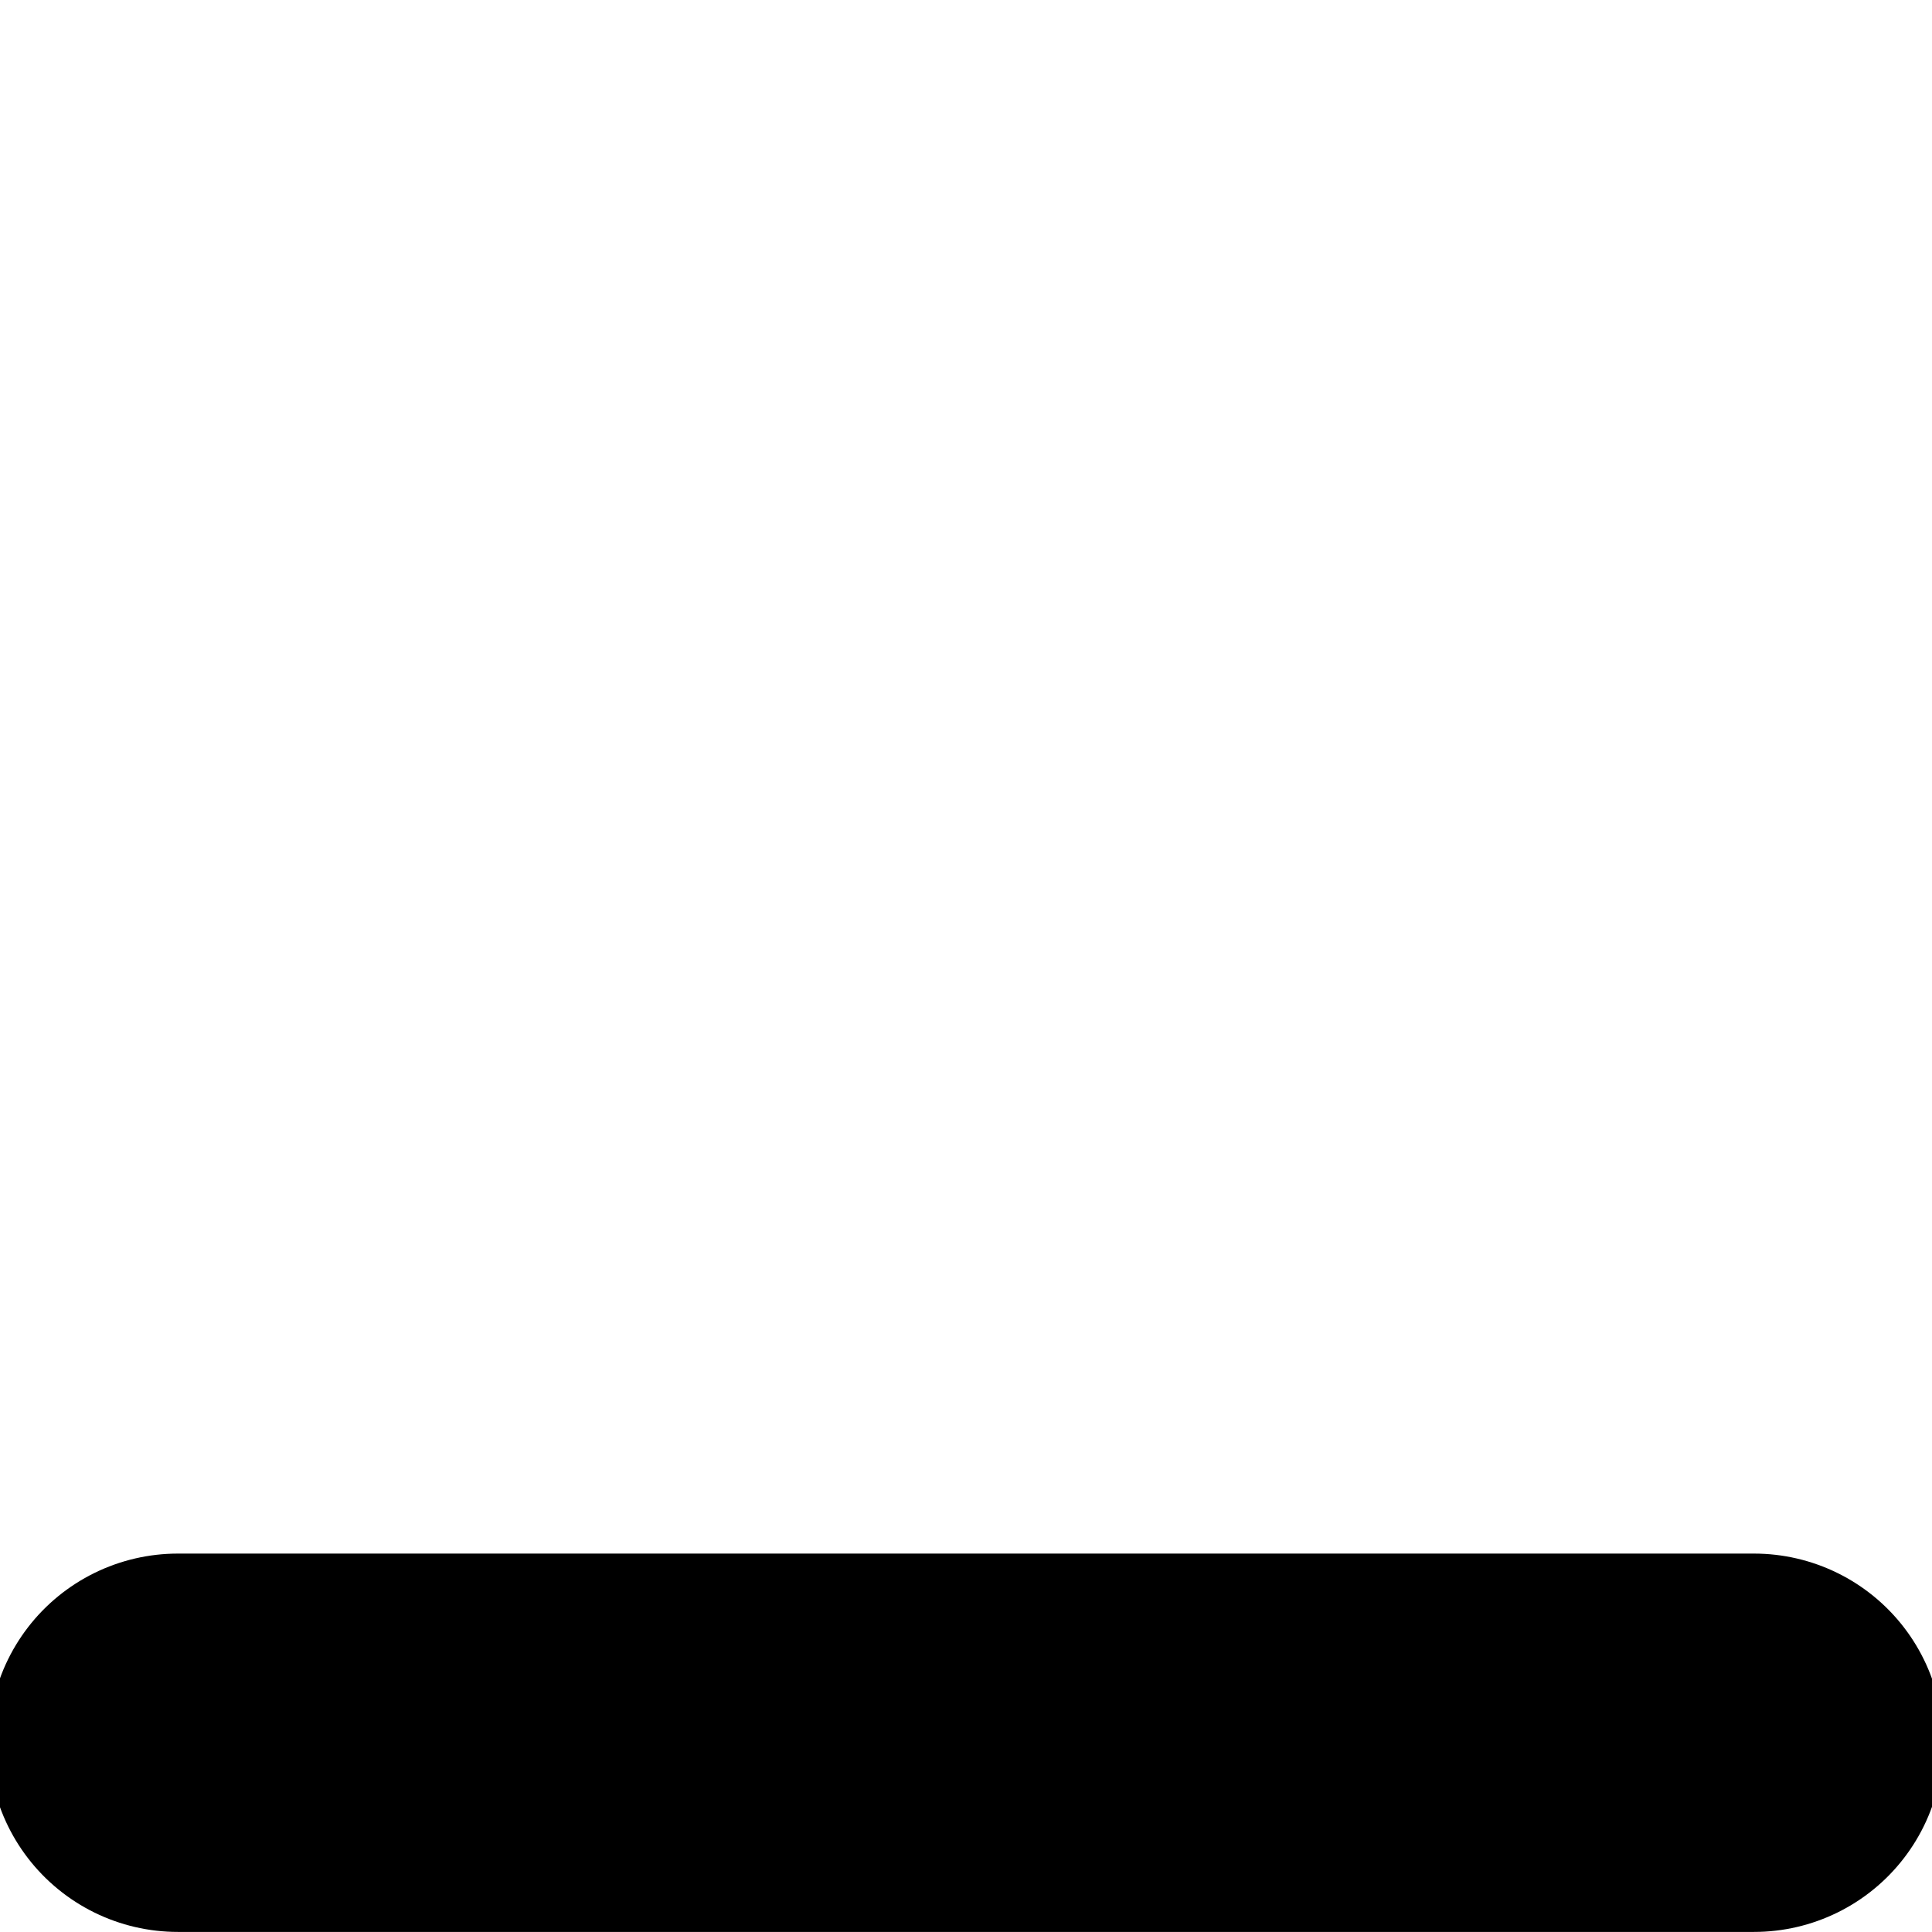
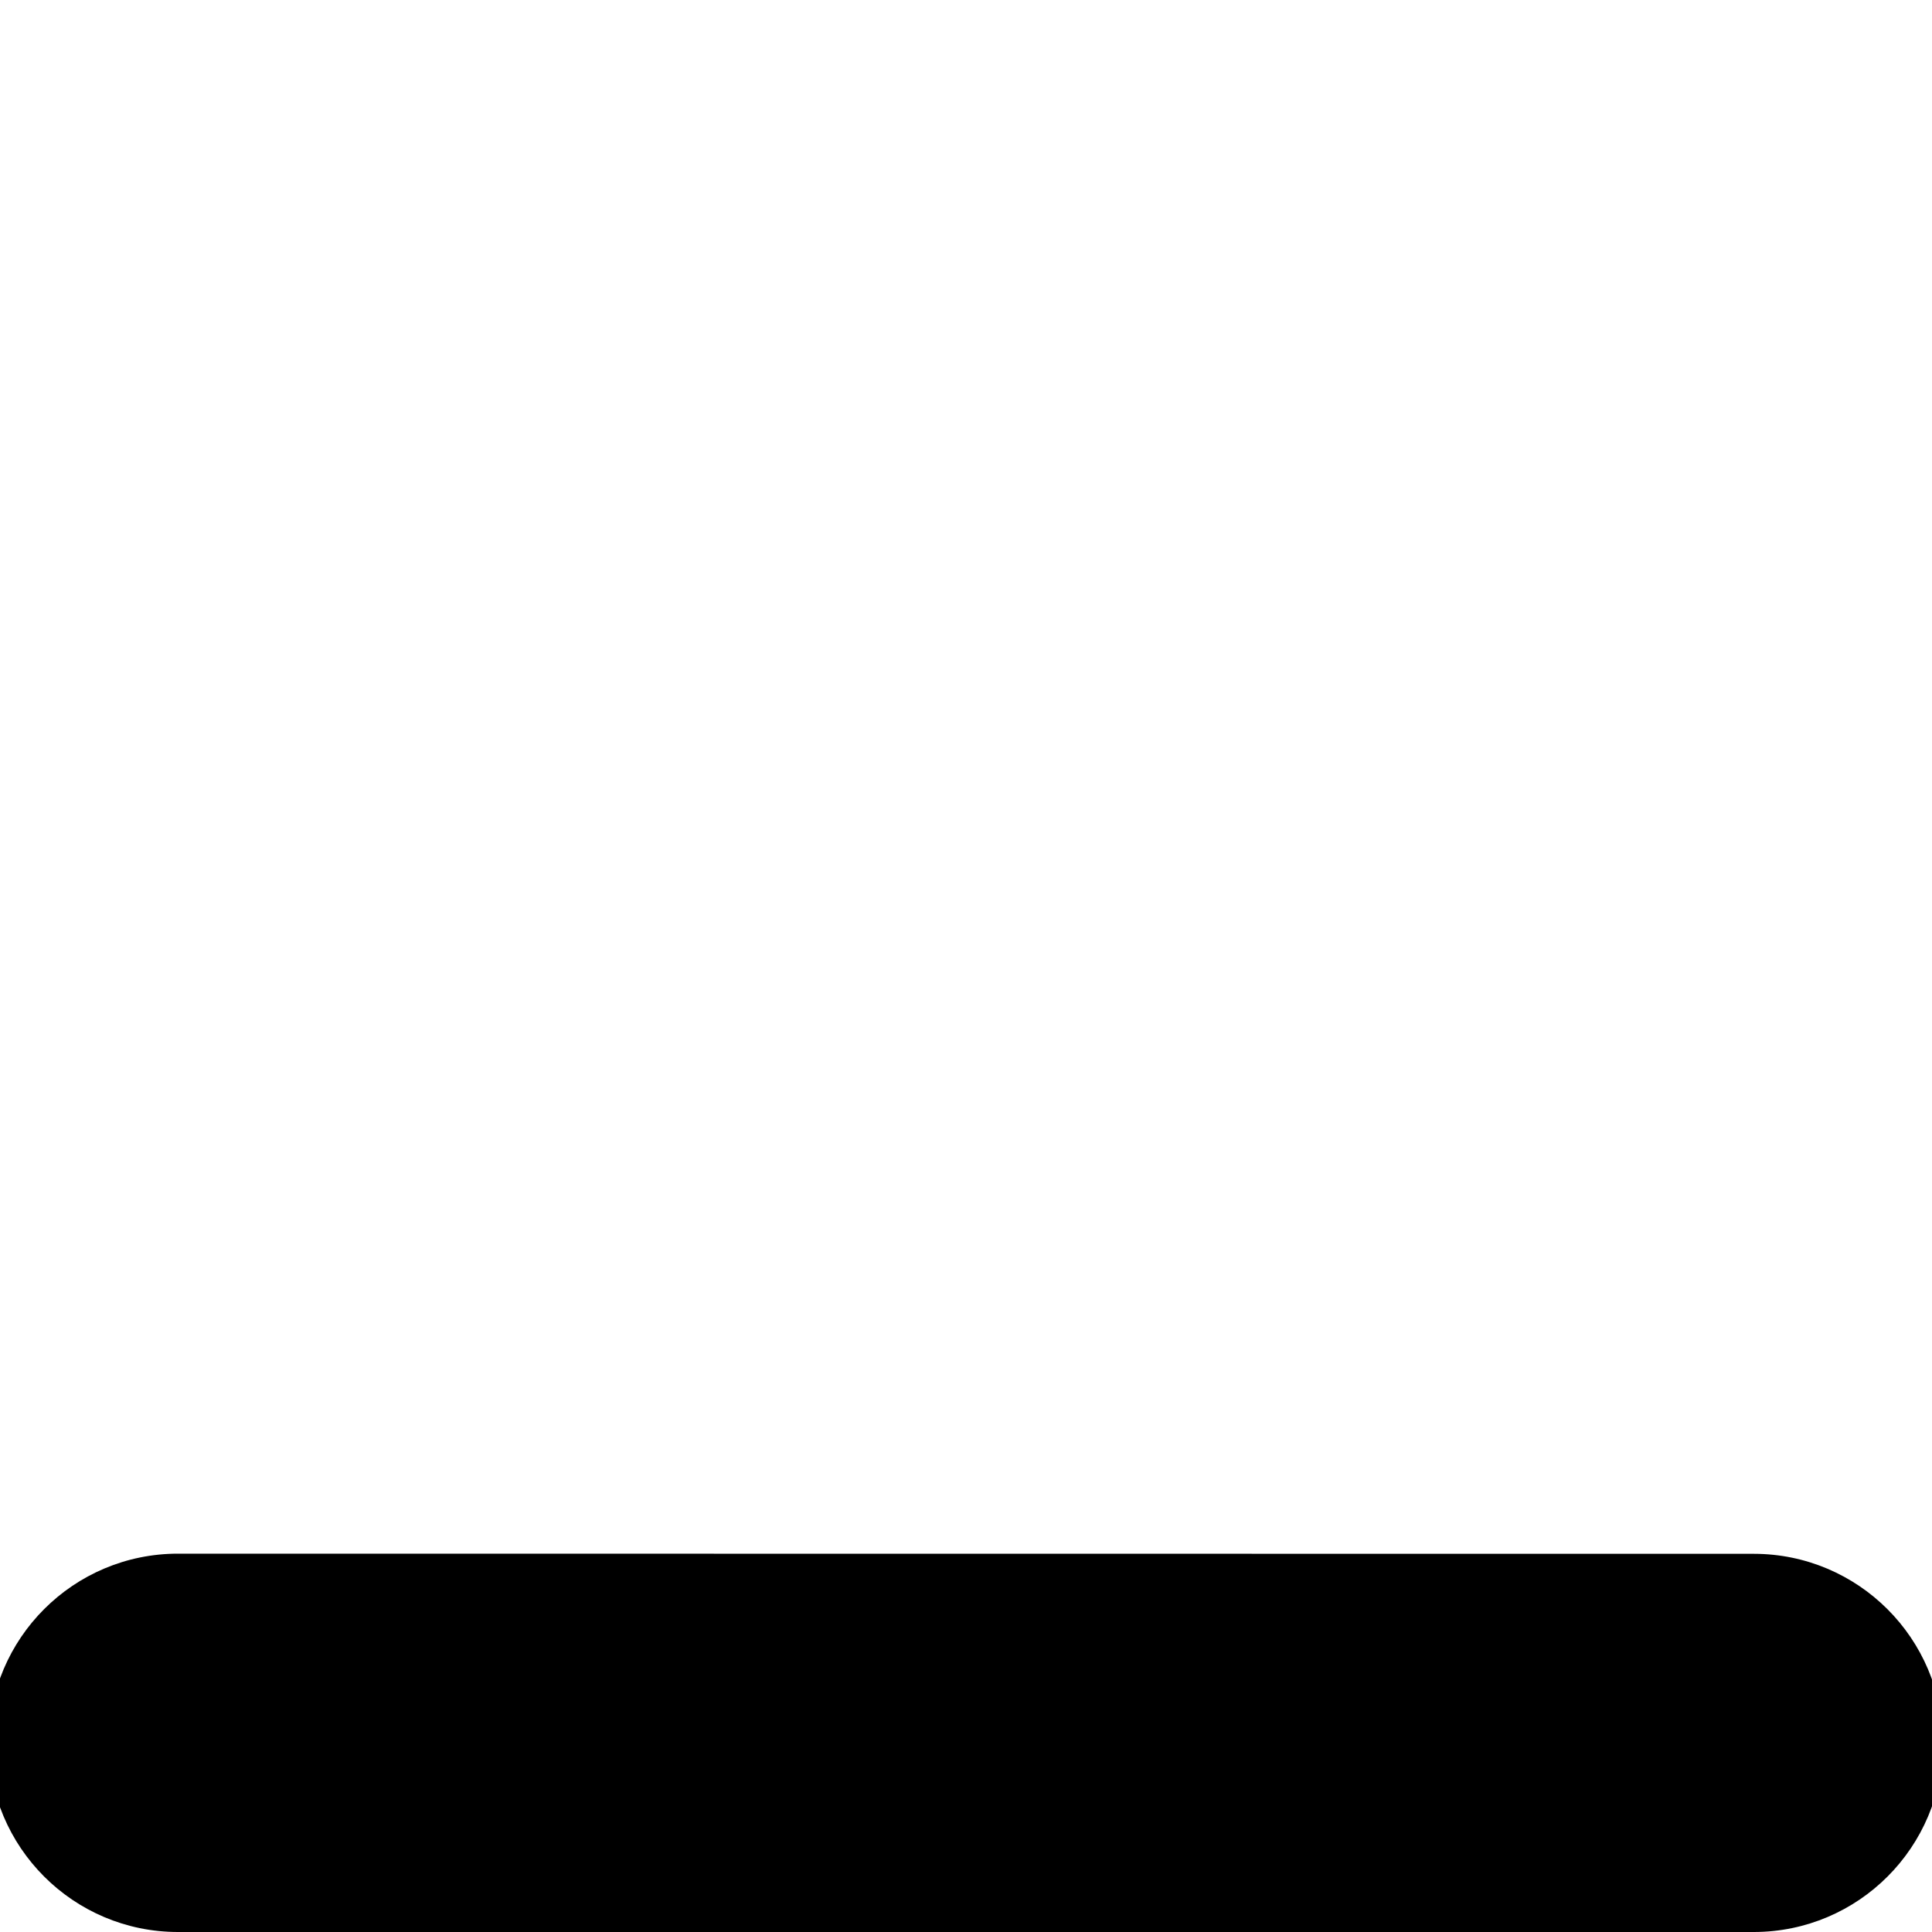
<svg xmlns="http://www.w3.org/2000/svg" viewBox="0 0 12.7 12.7">
-   <path d="m1.169 11.456h10.361" fill="none" stroke="#000" stroke-linecap="round" stroke-linejoin="round" stroke-width="2.487" />
+   <path style="color:#000;fill:#000;stroke-linecap:round;stroke-linejoin:round;-inkscape-stroke:none;stroke:none;fill-opacity:1" d="M1.17 10.213a1.244 1.244 0 0 0-1.244 1.242A1.244 1.244 0 0 0 1.17 12.7H11.53a1.244 1.244 0 0 0 1.242-1.244 1.244 1.244 0 0 0-1.242-1.242z" />
</svg>
